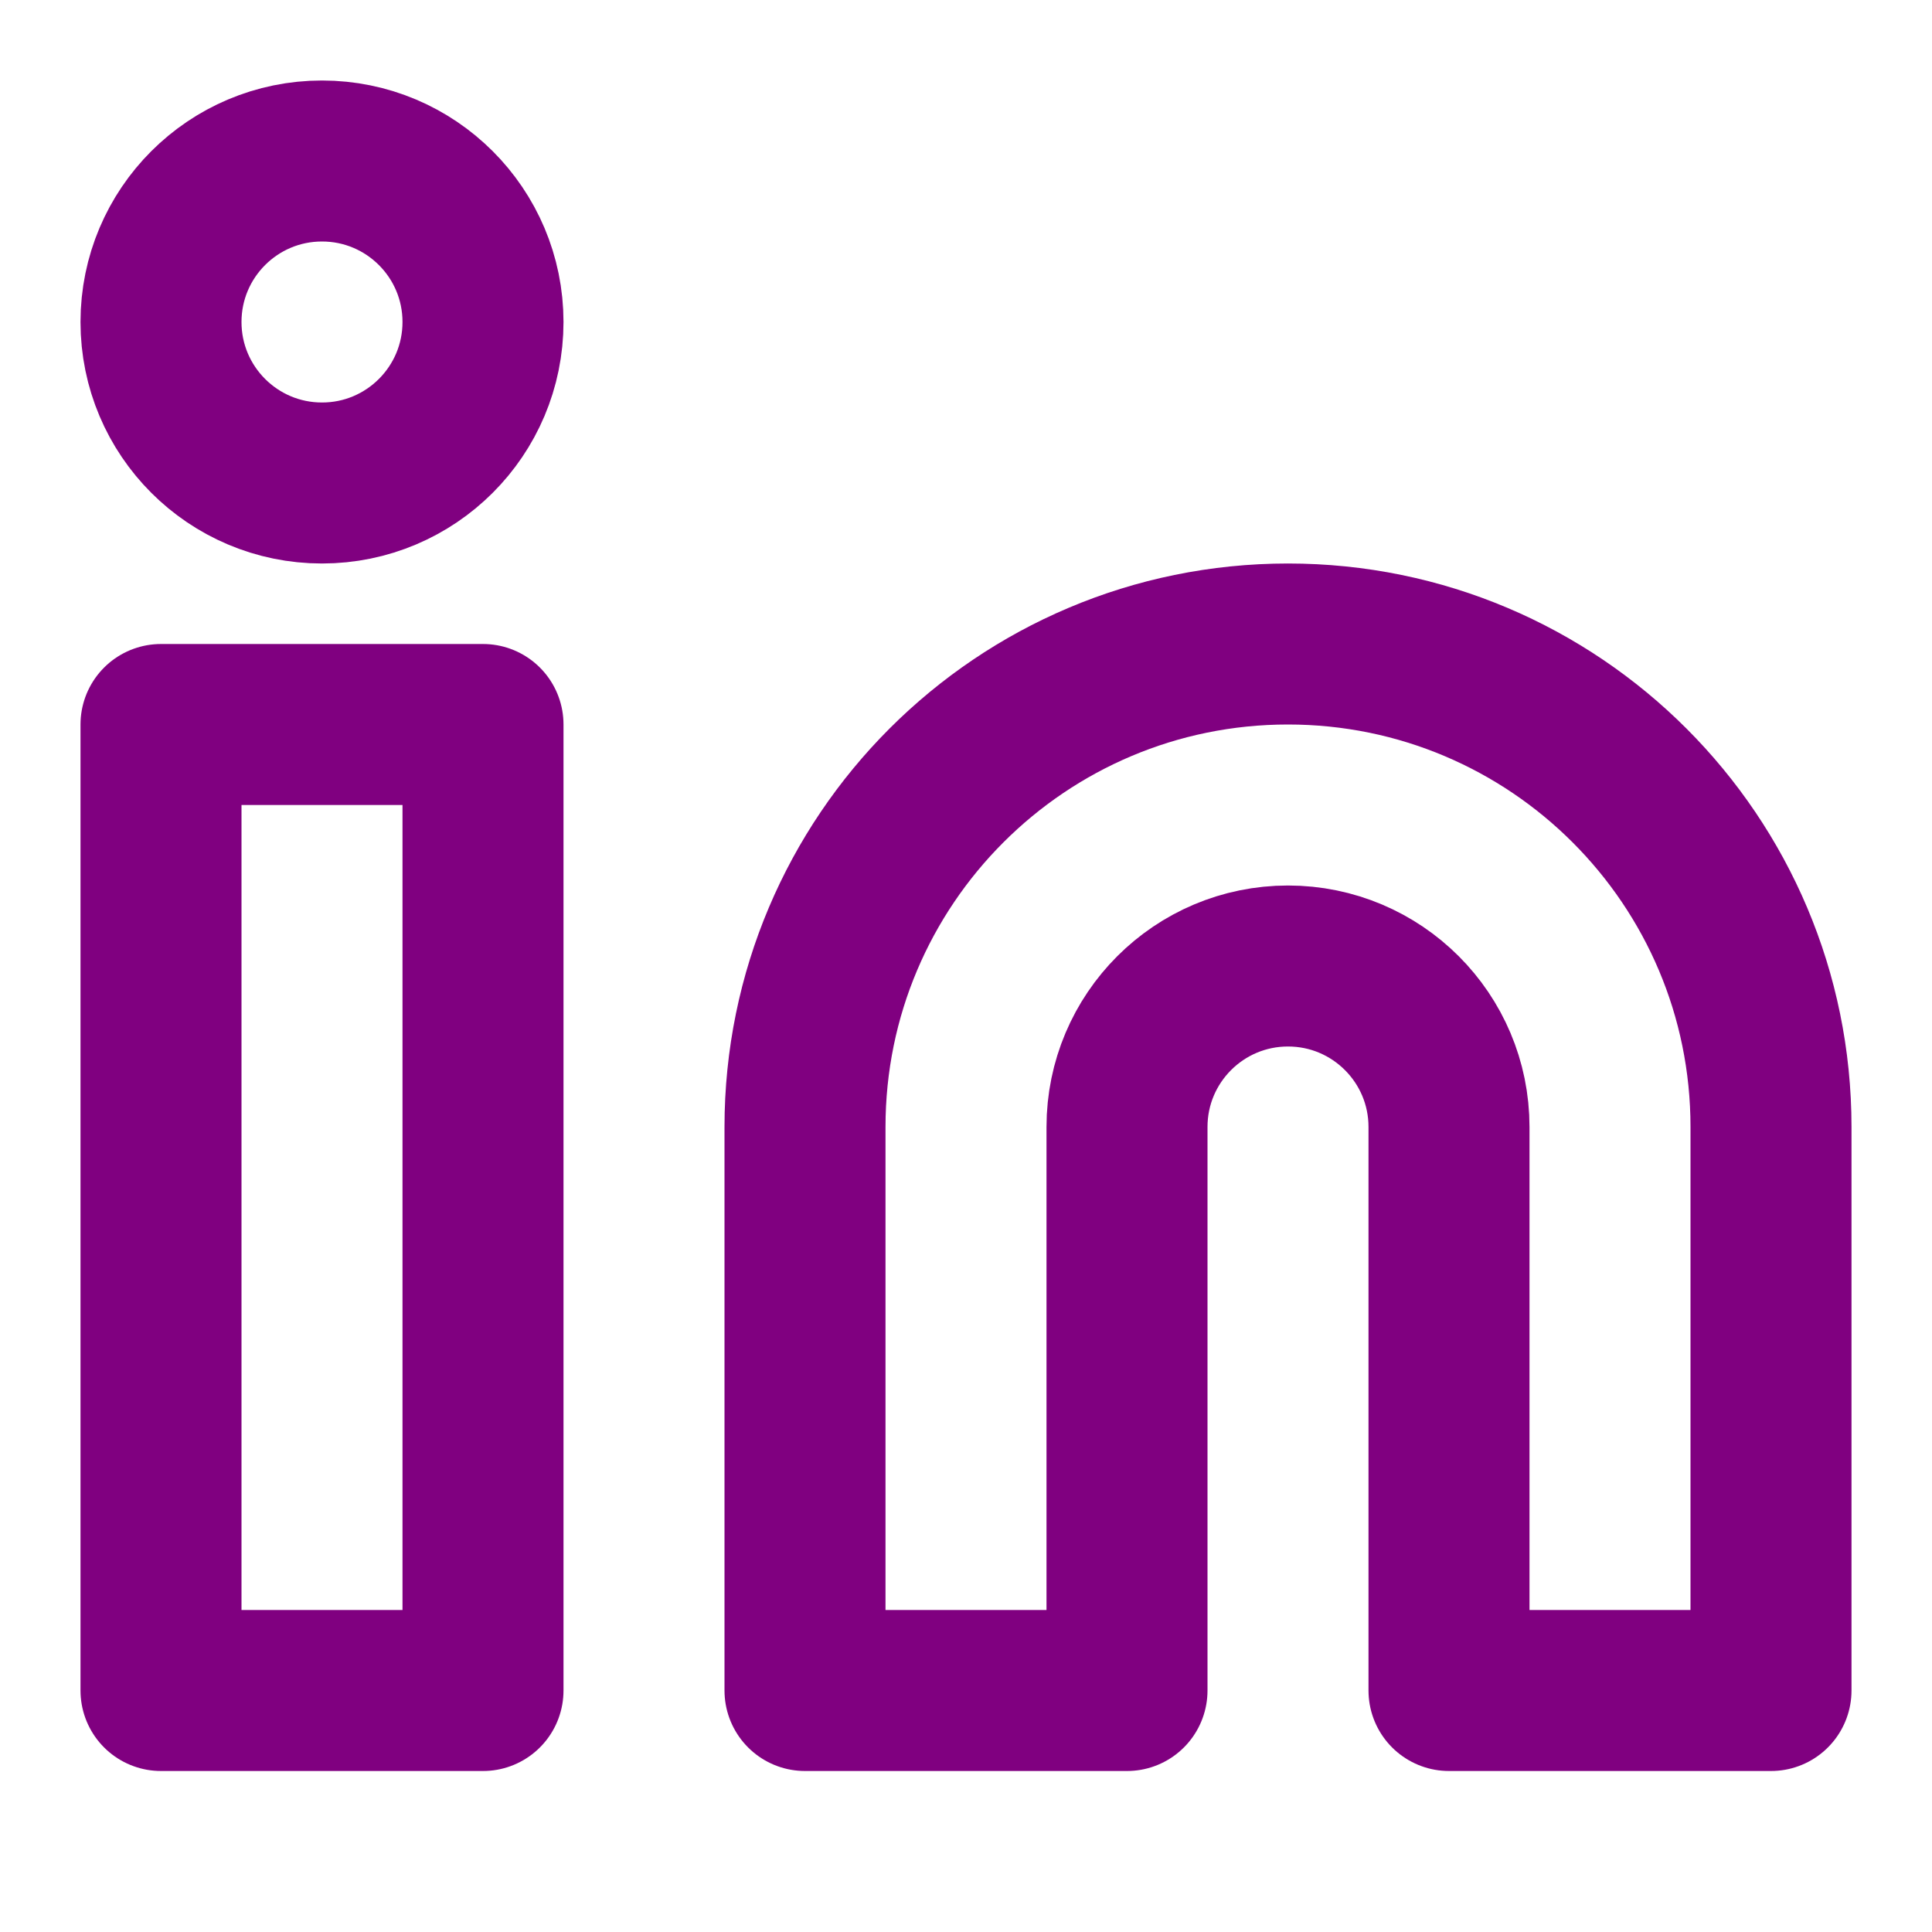
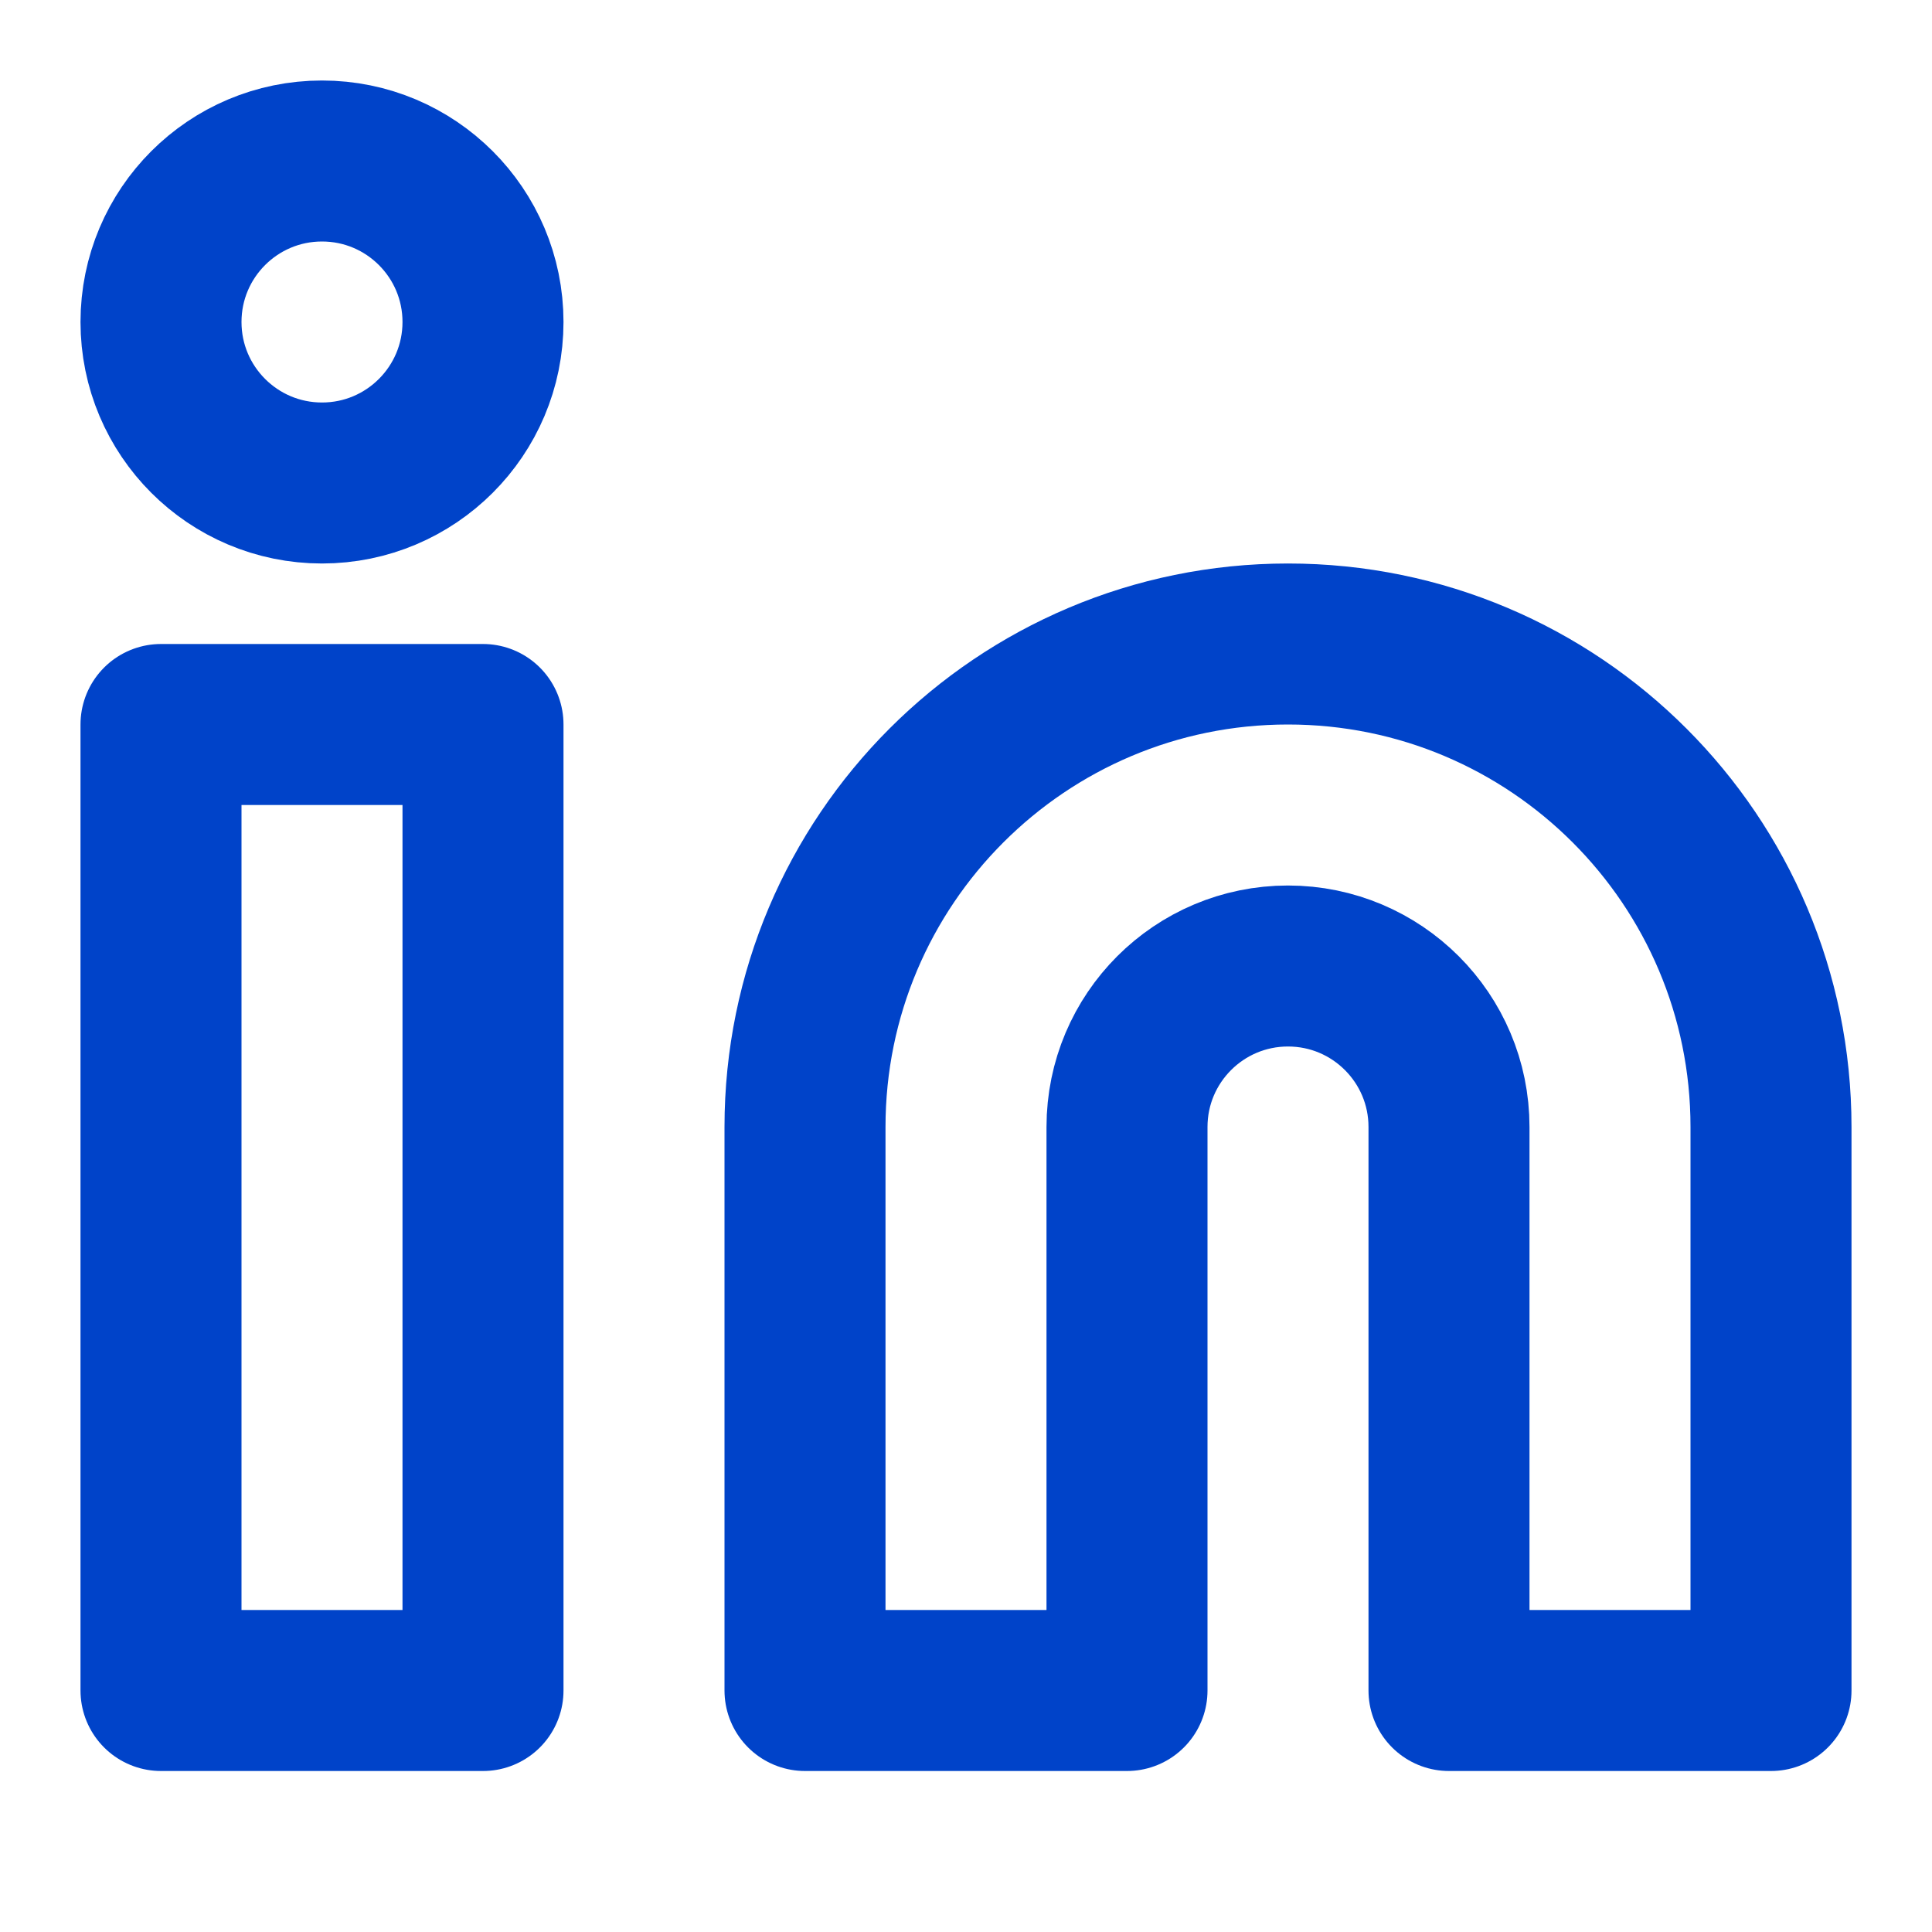
- <svg xmlns="http://www.w3.org/2000/svg" width="32" height="32" viewBox="0 0 24 24" fill="none" stroke="purple" stroke-width="2" stroke-linecap="round" stroke-linejoin="round" class="feather feather-linkedin">
+ <svg xmlns="http://www.w3.org/2000/svg" width="32" height="32" viewBox="0 0 24 24" fill="none" stroke="#0043C9" stroke-width="2" stroke-linecap="round" stroke-linejoin="round" class="feather feather-linkedin">
  <path d="M16 8a6 6 0 0 1 6 6v7h-4v-7a2 2 0 0 0-2-2 2 2 0 0 0-2 2v7h-4v-7a6 6 0 0 1 6-6z" />
  <rect x="2" y="9" width="4" height="12" />
  <circle cx="4" cy="4" r="2" />
</svg>
